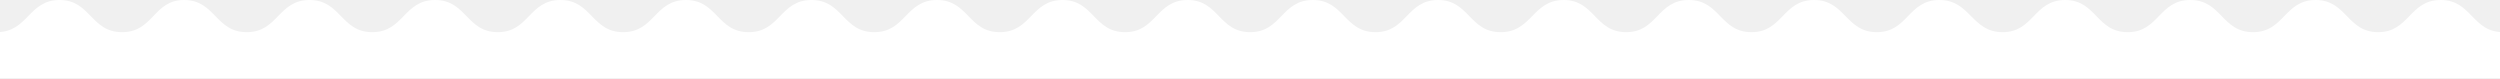
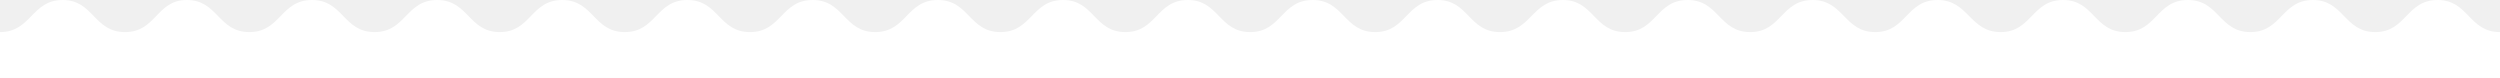
- <svg xmlns="http://www.w3.org/2000/svg" width="768" height="24" viewBox="0 0 768 24" fill="none">
-   <path d="M749.784 0C740.142 0 740.142 9.882 730.567 9.882C720.992 9.882 720.925 0 711.35 0C701.776 0 701.709 9.882 692.134 9.882C682.492 9.882 682.492 0 672.85 0C663.209 0 663.209 9.882 653.634 9.882C643.992 9.882 643.992 0 634.417 0C624.776 0 624.776 9.882 615.201 9.882C605.626 9.882 605.358 0 595.783 0C586.142 0 586.142 9.882 576.567 9.882C566.992 9.882 566.858 0 557.283 0C547.642 0 547.642 9.882 538.067 9.882C528.425 9.882 528.425 0 518.783 0C509.142 0 509.142 9.882 499.567 9.882C489.925 9.882 489.925 0 480.35 0C470.776 0 470.642 9.882 461 9.882C451.358 9.882 451.358 0 441.783 0C432.142 0 432.142 9.882 422.567 9.882C412.925 9.882 412.925 0 403.283 0C393.642 0 393.642 9.882 384.067 9.882C374.425 9.882 374.425 0 364.85 0C355.209 0 355.209 9.882 345.634 9.882C335.992 9.882 335.992 0 326.417 0C316.776 0 316.776 9.882 307.134 9.882C297.492 9.882 297.492 0 287.85 0C278.209 0 278.209 9.882 268.567 9.882C258.925 9.882 258.925 0 249.283 0C239.642 0 239.642 9.882 230 9.882C220.358 9.882 220.358 0 210.717 0C201.075 0 201.075 9.882 191.433 9.882C181.791 9.882 181.791 0 172.15 0C162.508 0 162.508 9.882 152.933 9.882C143.291 9.882 143.291 0 133.65 0C124.008 0 124.008 9.882 114.366 9.882C104.724 9.882 104.724 0 95.083 0C85.441 0 85.441 9.882 75.799 9.882C66.157 9.882 66.157 0 56.516 0C47.142 0 47.142 9.882 37.5 9.882C27.858 9.882 27.858 0 18.284 0C8.709 0 8.642 9.882 -1 9.882V24H769V9.882C759.358 9.882 759.358 0 749.784 0Z" fill="white" />
+ <svg xmlns="http://www.w3.org/2000/svg" width="770" height="24" viewBox="0 0 770 24" fill="none">
+   <path d="M750.784 0C741.142 0 741.142 9.882 731.567 9.882C721.992 9.882 721.925 0 712.35 0C702.776 0 702.709 9.882 693.134 9.882C683.492 9.882 683.492 0 673.85 0C664.209 0 664.209 9.882 654.634 9.882C644.992 9.882 644.992 0 635.417 0C625.776 0 625.776 9.882 616.201 9.882C606.626 9.882 606.358 0 596.783 0C587.142 0 587.142 9.882 577.567 9.882C567.992 9.882 567.858 0 558.283 0C548.642 0 548.642 9.882 539.067 9.882C529.425 9.882 529.425 0 519.783 0C510.142 0 510.142 9.882 500.567 9.882C490.925 9.882 490.925 0 481.35 0C471.776 0 471.642 9.882 462 9.882C452.358 9.882 452.358 0 442.783 0C433.142 0 433.142 9.882 423.567 9.882C413.925 9.882 413.925 0 404.283 0C394.642 0 394.642 9.882 385.067 9.882C375.425 9.882 375.425 0 365.85 0C356.209 0 356.209 9.882 346.634 9.882C336.992 9.882 336.992 0 327.417 0C317.776 0 317.776 9.882 308.134 9.882C298.492 9.882 298.492 0 288.85 0C279.209 0 279.209 9.882 269.567 9.882C259.925 9.882 259.925 0 250.283 0C240.642 0 240.642 9.882 231 9.882C221.358 9.882 221.358 0 211.717 0C202.075 0 202.075 9.882 192.433 9.882C182.791 9.882 182.791 0 173.15 0C163.508 0 163.508 9.882 153.933 9.882C144.291 9.882 144.291 0 134.65 0C125.008 0 125.008 9.882 115.366 9.882C105.724 9.882 105.724 0 96.083 0C86.441 0 86.441 9.882 76.799 9.882C67.157 9.882 67.157 0 57.516 0C48.142 0 48.142 9.882 38.5 9.882C28.858 9.882 28.858 0 19.284 0C9.709 0 9.642 9.882 0 9.882V24H770V9.882C760.358 9.882 760.358 0 750.784 0Z" fill="white" />
</svg>
